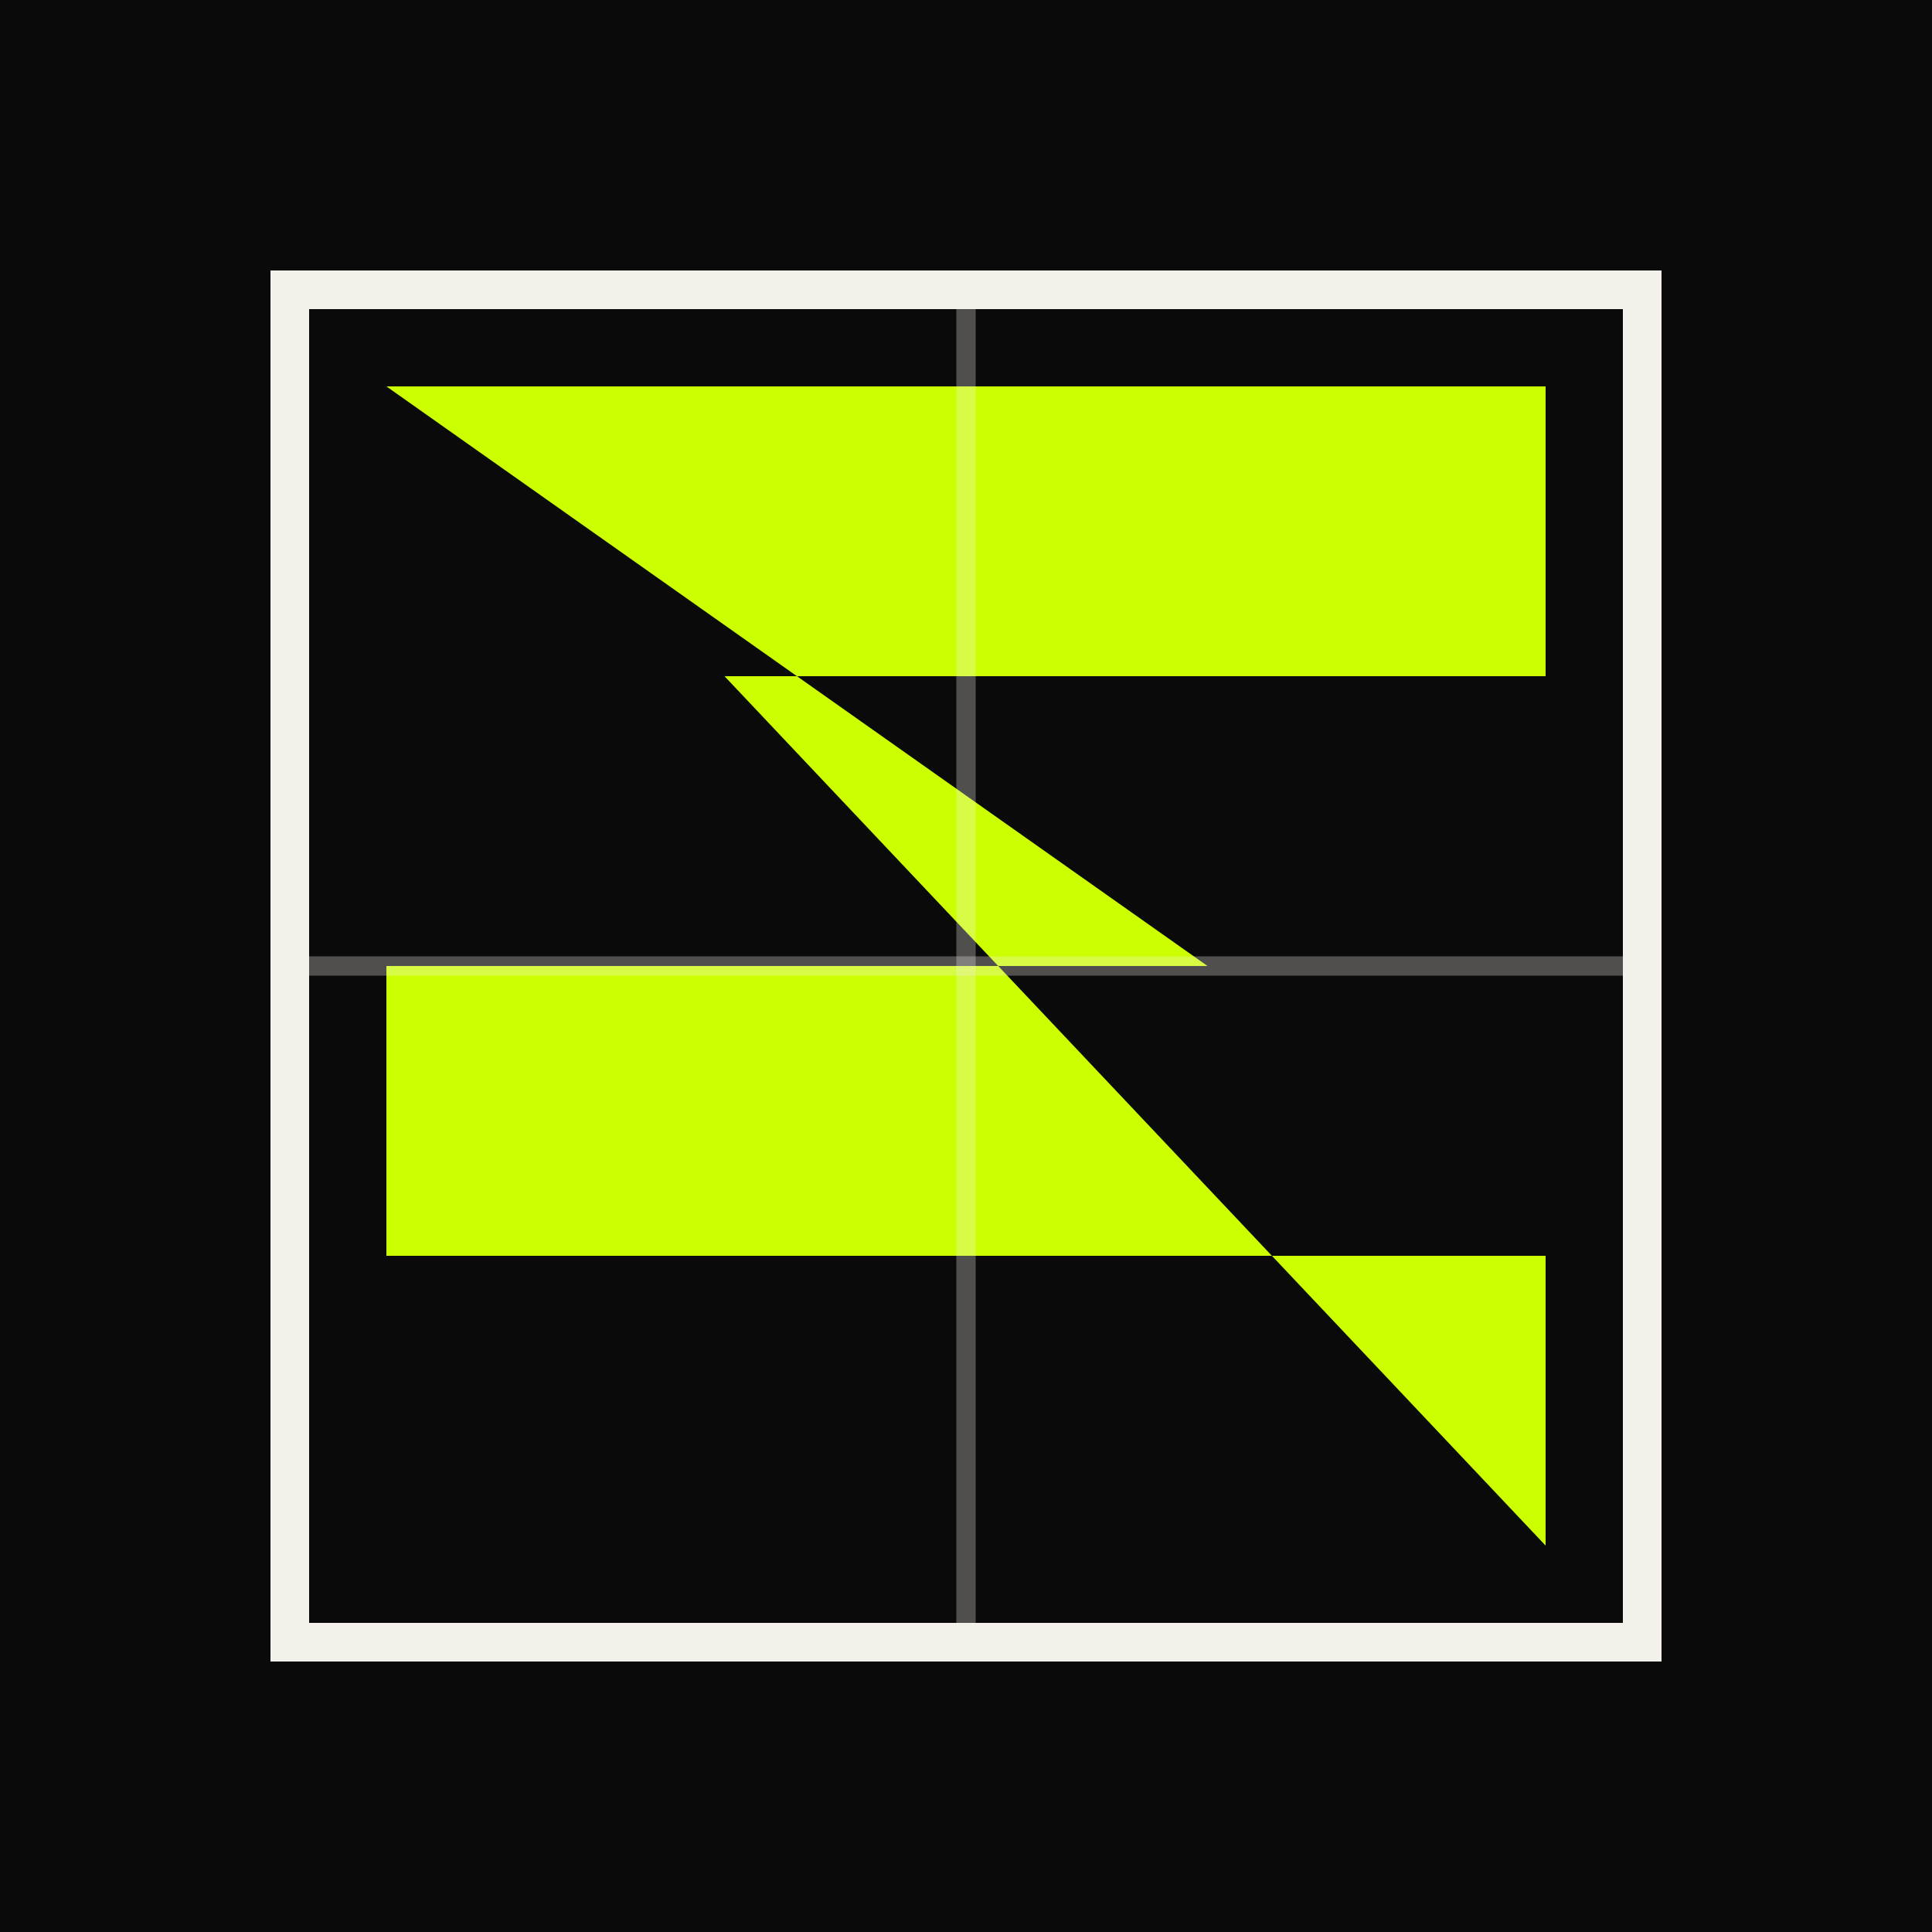
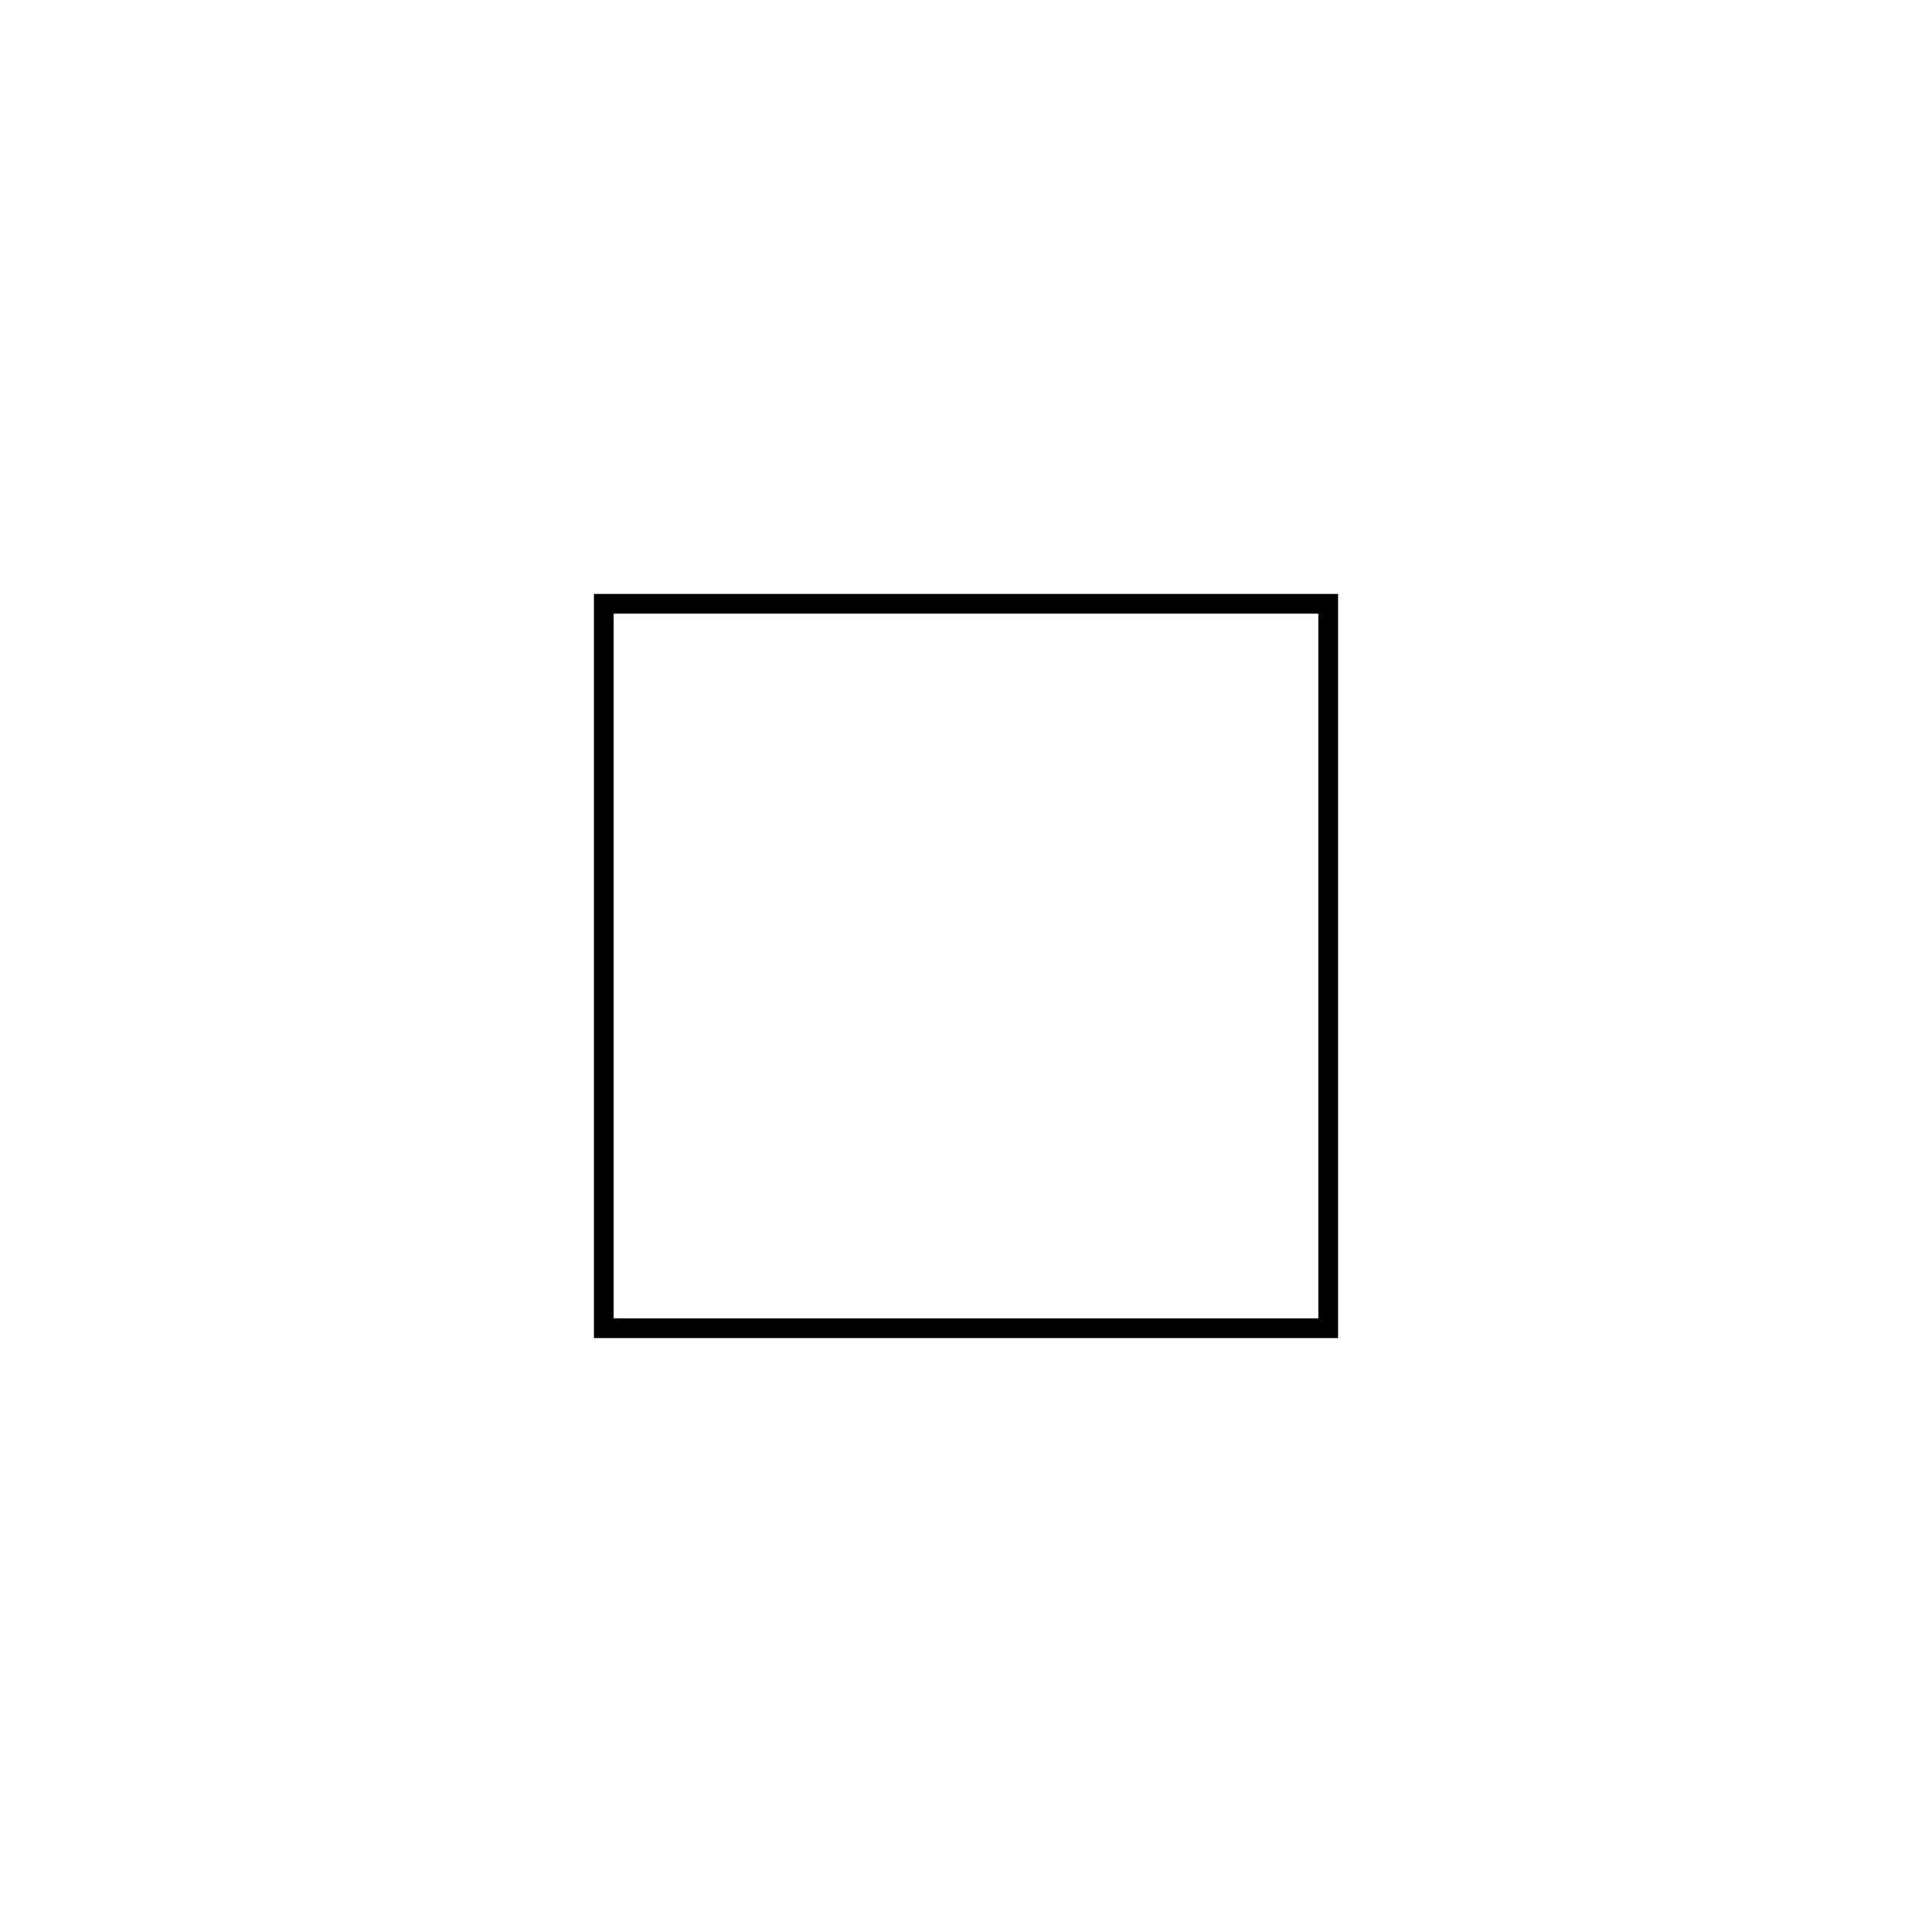
- <svg xmlns="http://www.w3.org/2000/svg" viewBox="0 0 200 200" fill="none">
-   <rect width="200" height="200" fill="#0A0A0A" />
-   <path d="M40 40H160V70H75L160 160V130H40V100H125L40 40Z" fill="#CCFF00" />
-   <rect x="30" y="30" width="140" height="140" stroke="#F4F1EA" stroke-width="4" />
-   <line x1="30" y1="100" x2="170" y2="100" stroke="#F4F1EA" stroke-width="2" opacity="0.3" />
-   <line x1="100" y1="30" x2="100" y2="170" stroke="#F4F1EA" stroke-width="2" opacity="0.3" />
+ <svg xmlns="http://www.w3.org/2000/svg" width="400" height="400" viewBox="0 0 400 400">
+   <style>
+     .square {
+       fill: none;
+       stroke: black;
+       stroke-width: 4;
+       transform-box: fill-box;
+       transform-origin: center;
+     }
+ 
+     .sq1 {
+       animation: spin-cw 24s linear infinite;
+     }
+ 
+     .sq2 {
+       animation: spin-ccw 24s linear infinite;
+     }
+ 
+     @keyframes spin-cw {
+       from { transform: rotate(0deg); }
+       to   { transform: rotate(360deg); }
+     }
+ 
+     @keyframes spin-ccw {
+       from { transform: rotate(0deg); }
+       to   { transform: rotate(-360deg); }
+     }
+   </style>
+   <rect width="100%" height="100%" fill="white" />
+   <rect class="square sq1" x="125" y="125" width="150" height="150" />
+   <rect class="square sq2" x="125" y="125" width="150" height="150" />
</svg>
